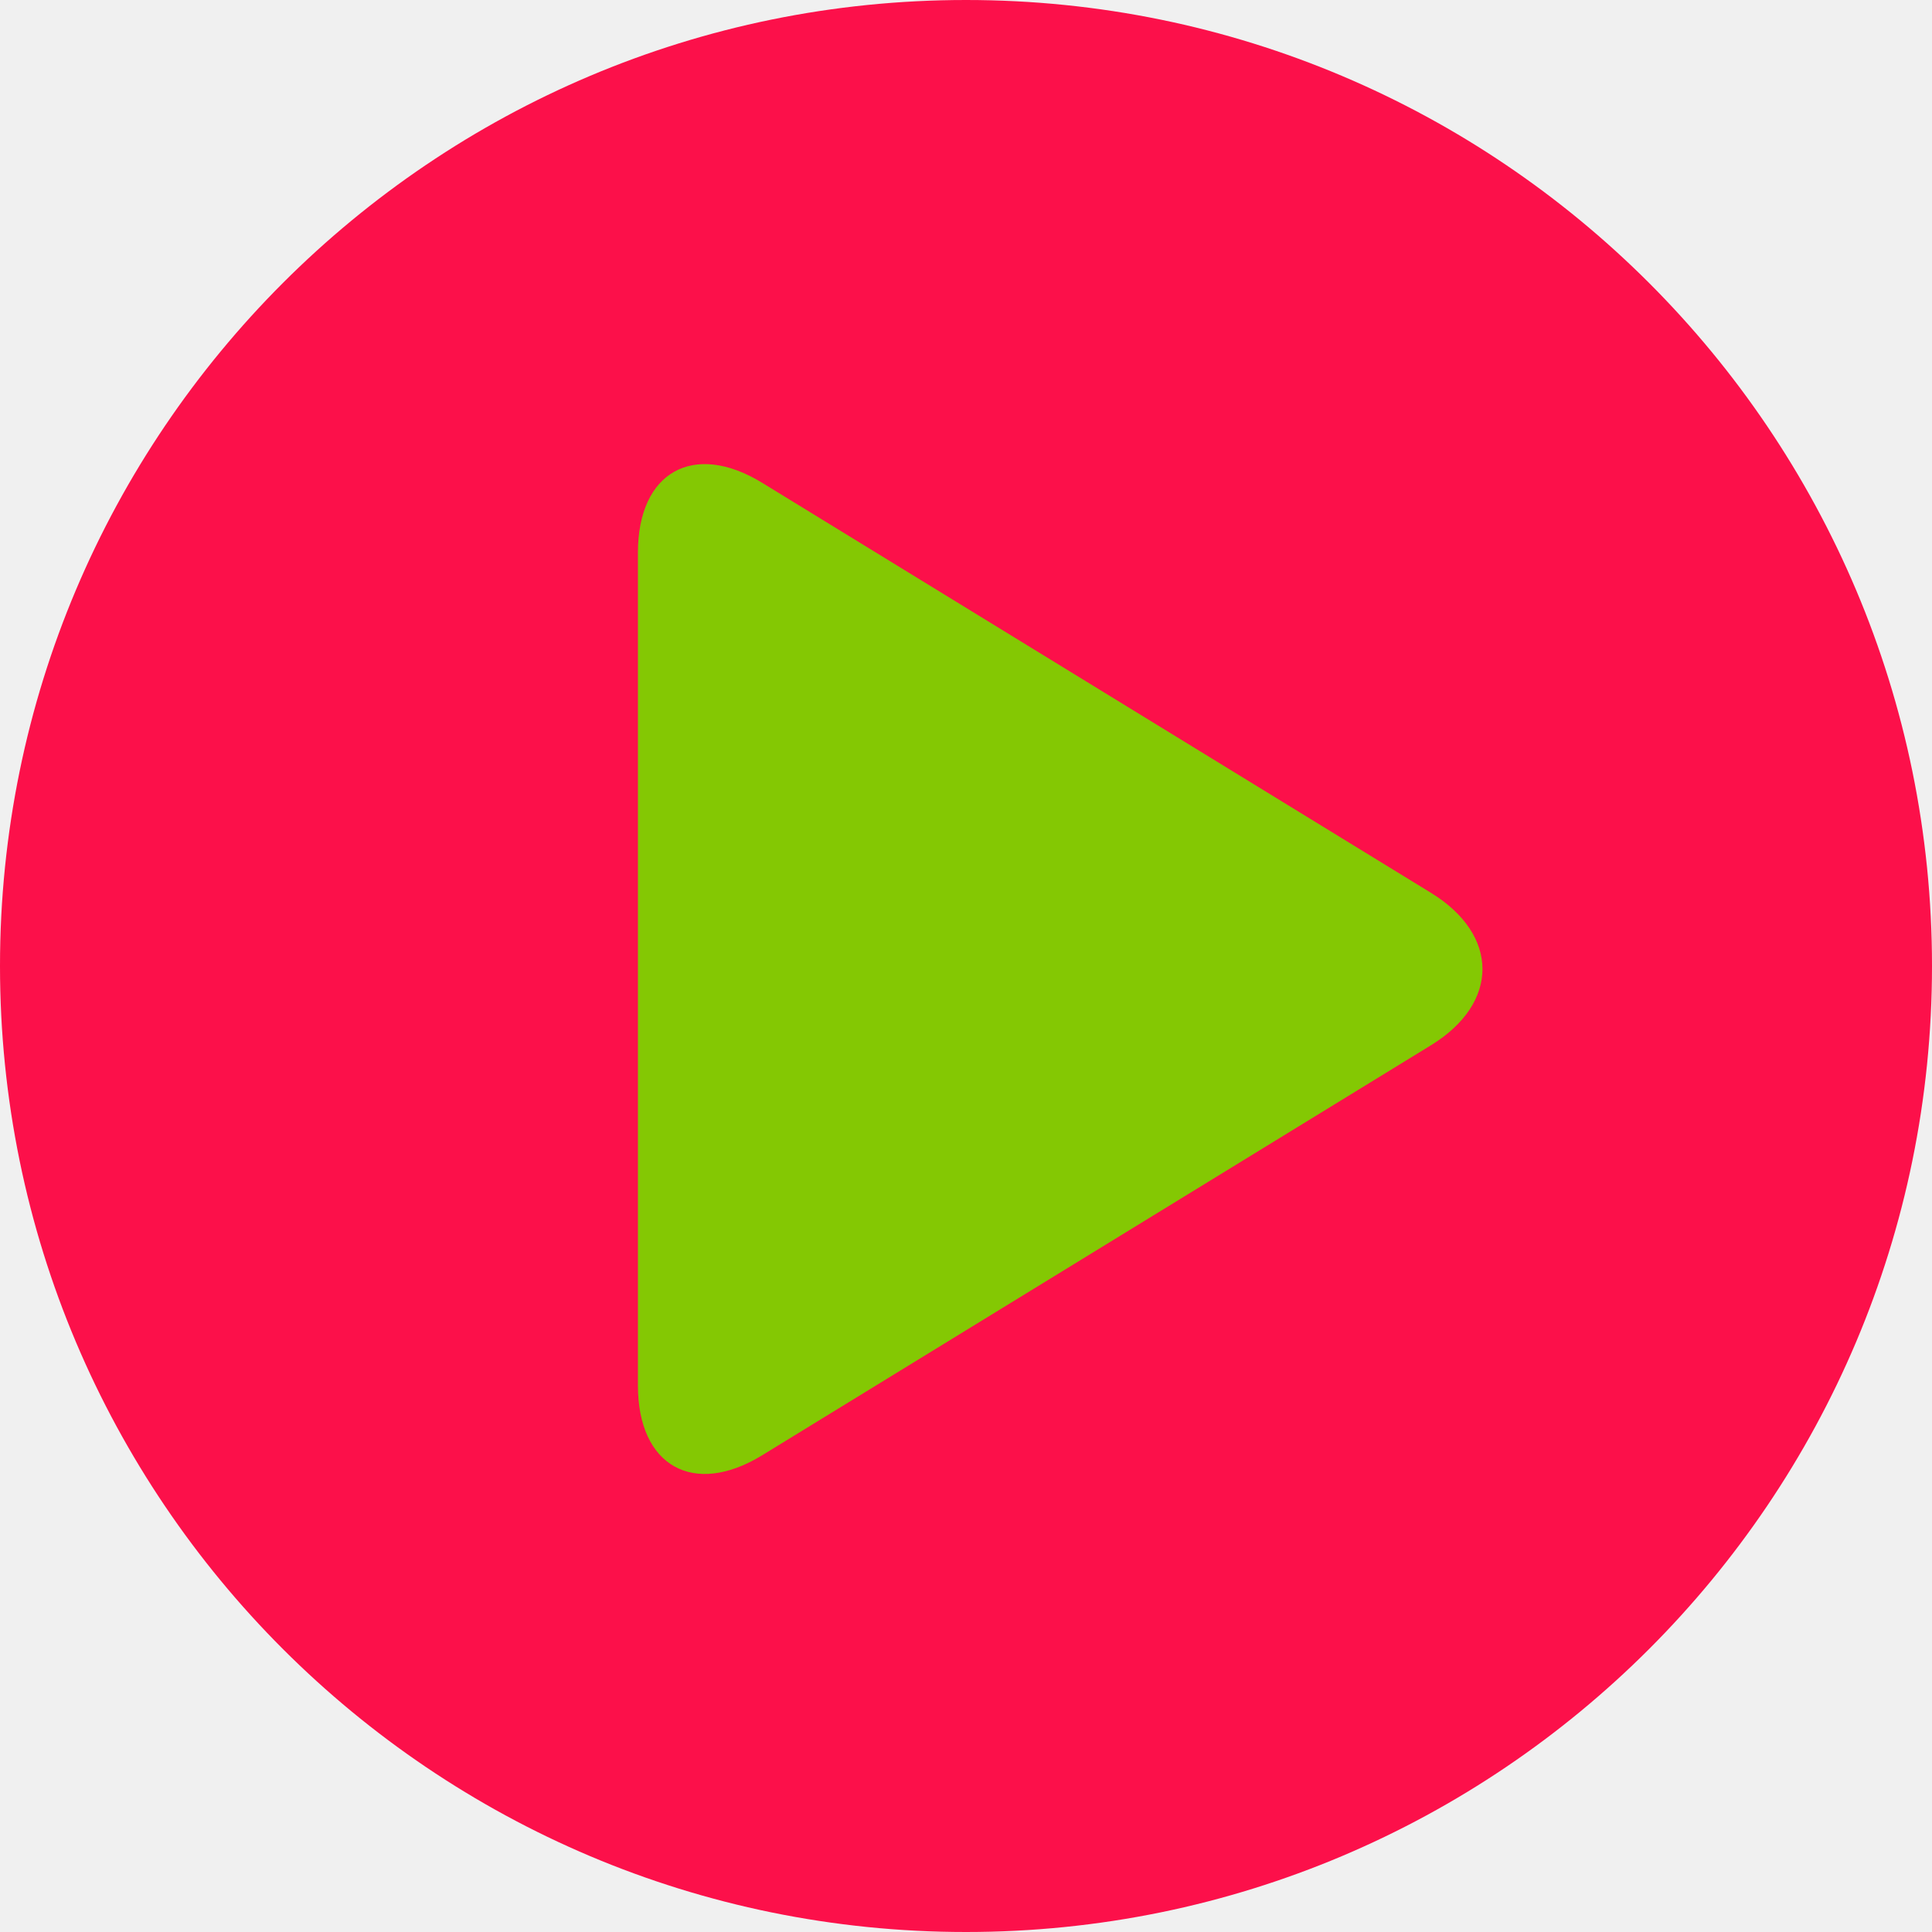
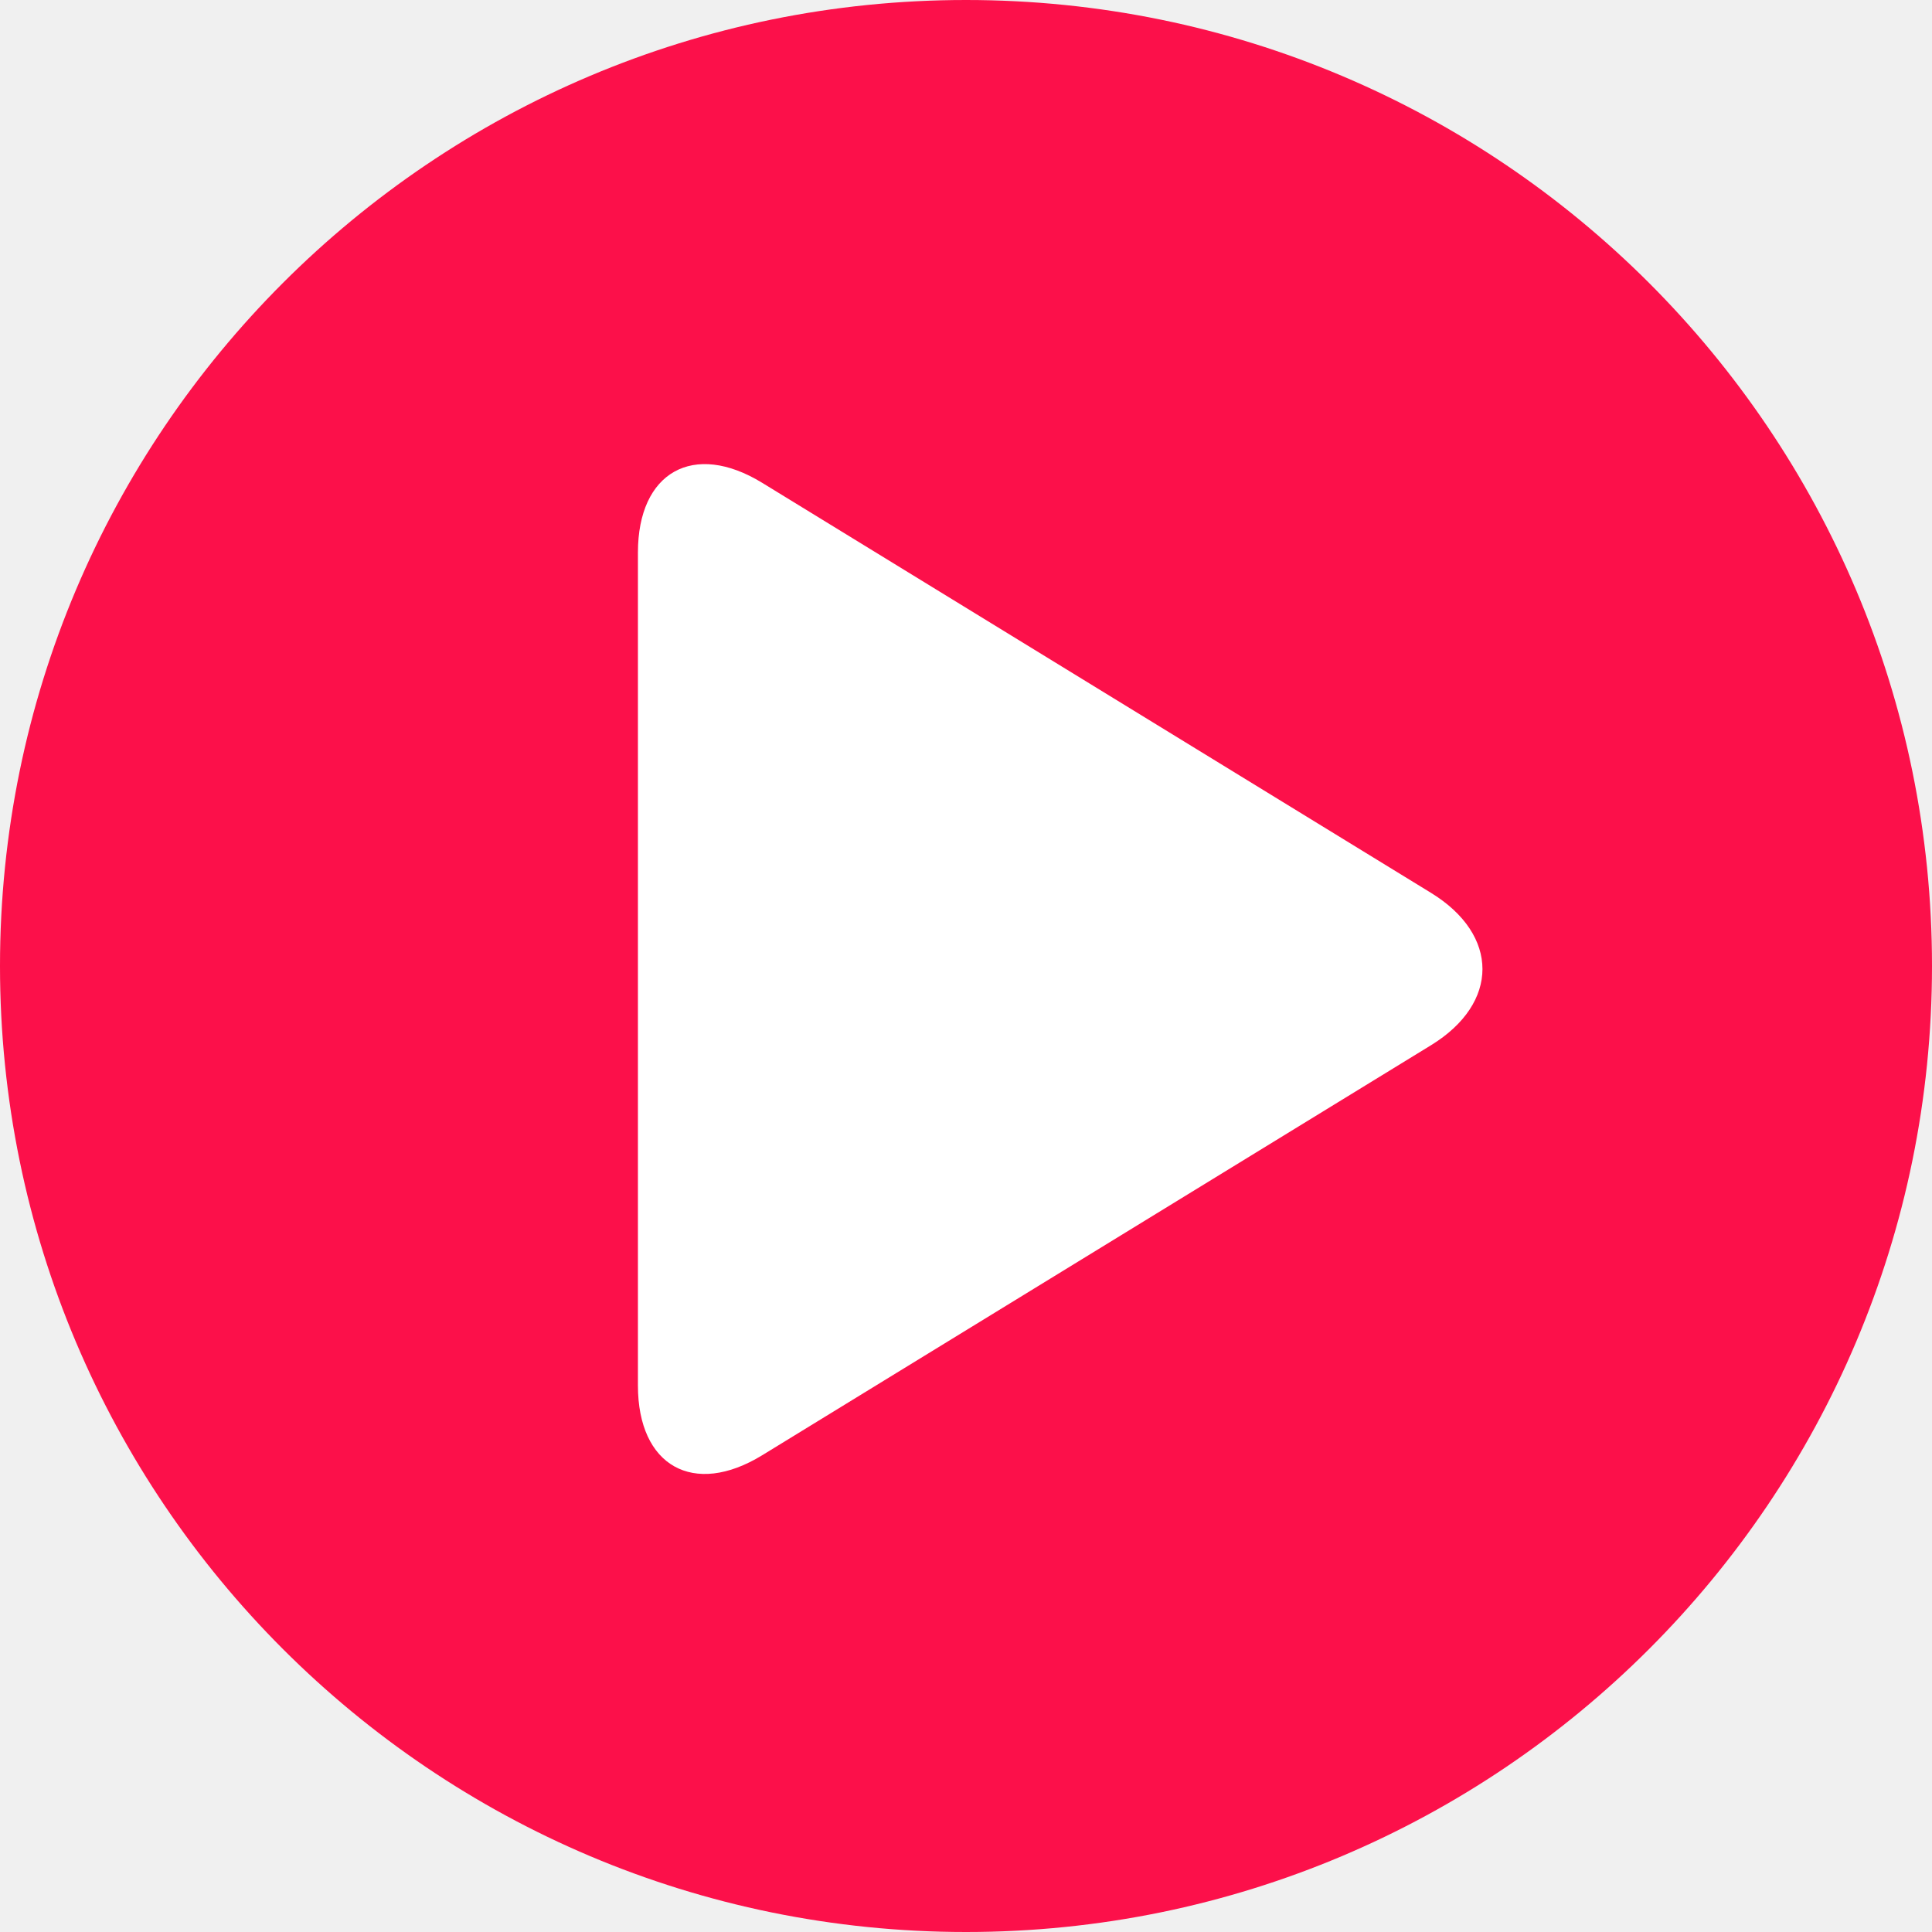
<svg xmlns="http://www.w3.org/2000/svg" width="150px" height="150" viewBox="0 0 212 212" version="1.1">
  <defs />
  <g id="Page-1" stroke="none" stroke-width="1" fill="none" fill-rule="evenodd">
    <g id="Oval-1-+-Triangle-1">
      <path d="M106,212 C164.542,212 212,164.542 212,106 C212,47.458 164.542,0 106,0 C47.458,0 0,47.458 0,106 C0,164.542 47.458,212 106,212 Z" id="Oval-1" fill="#FC104A" />
-       <path d="M83.641,159.683 C76.107,164.302 70,160.876 70,152.037 L70,60.63 C70,51.788 76.108,48.365 83.641,52.983 L157.021,97.971 C164.555,102.59 164.555,110.078 157.021,114.697 L83.641,159.683 Z" id="Triangle-1" fill="#84c803" />
+       <path d="M83.641,159.683 C76.107,164.302 70,160.876 70,152.037 L70,60.63 C70,51.788 76.108,48.365 83.641,52.983 L157.021,97.971 C164.555,102.59 164.555,110.078 157.021,114.697 L83.641,159.683 Z" id="Triangle-1" fill="#ffffff" />
    </g>
  </g>
</svg>
